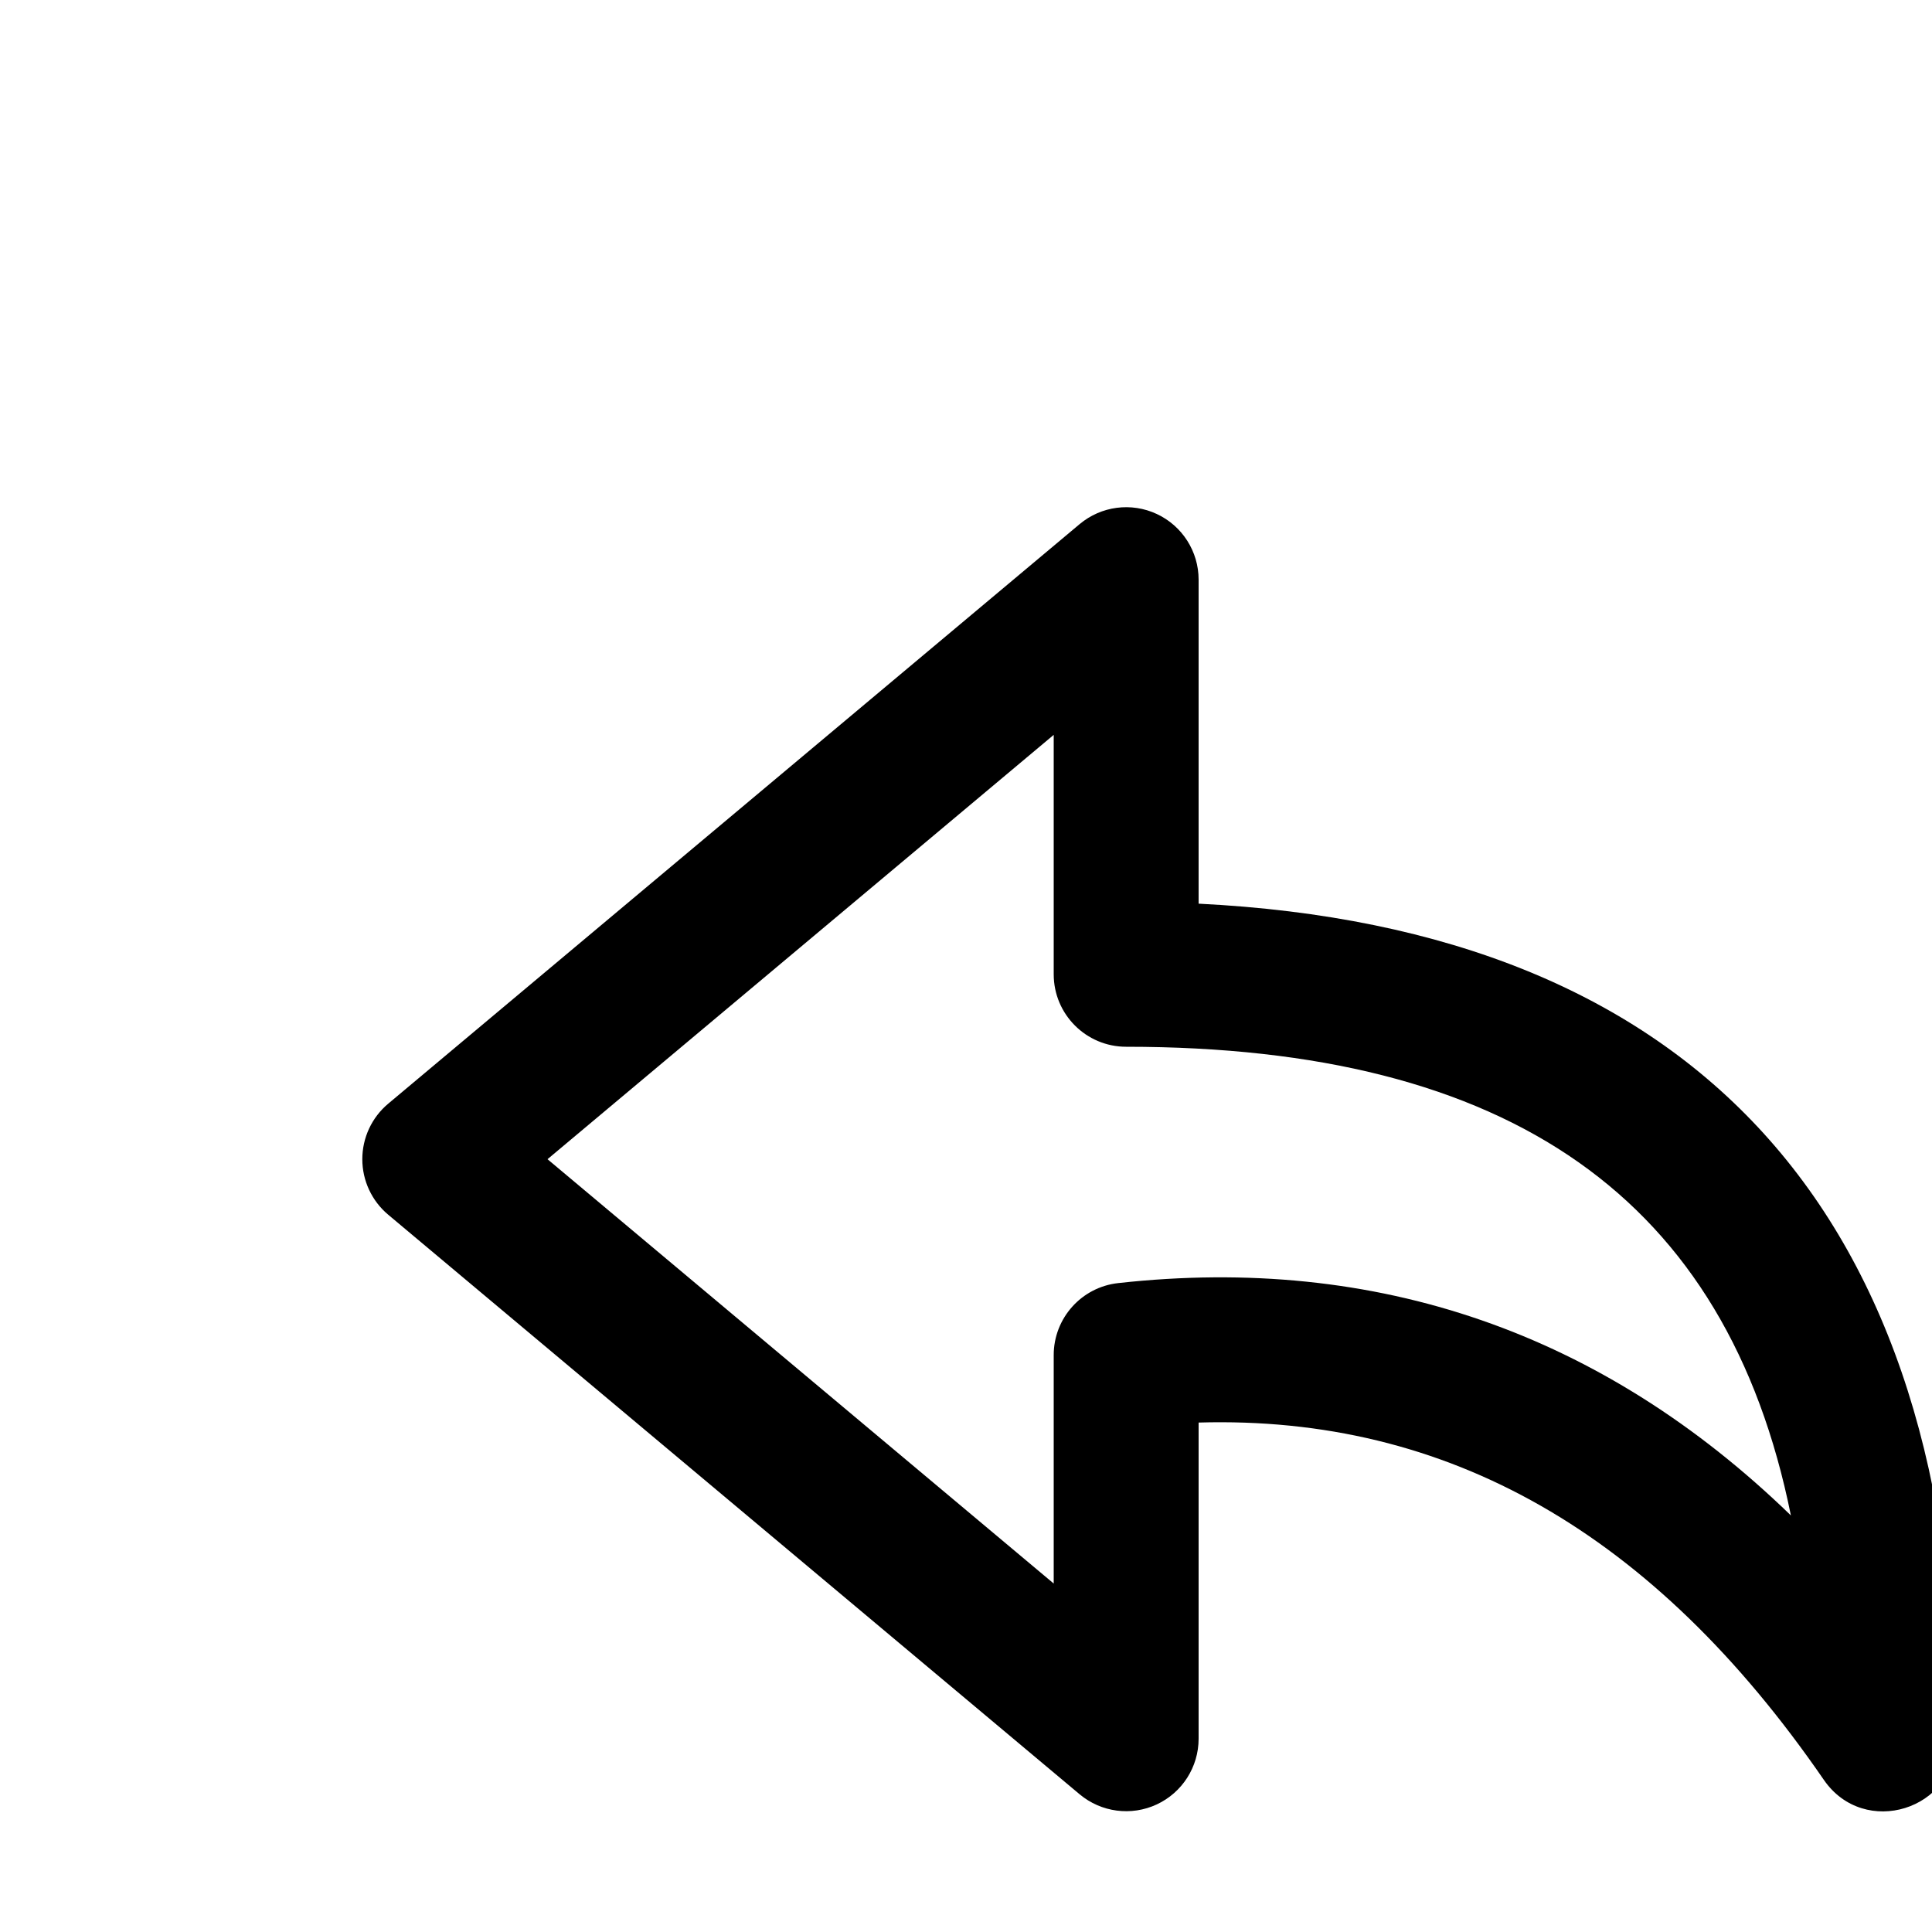
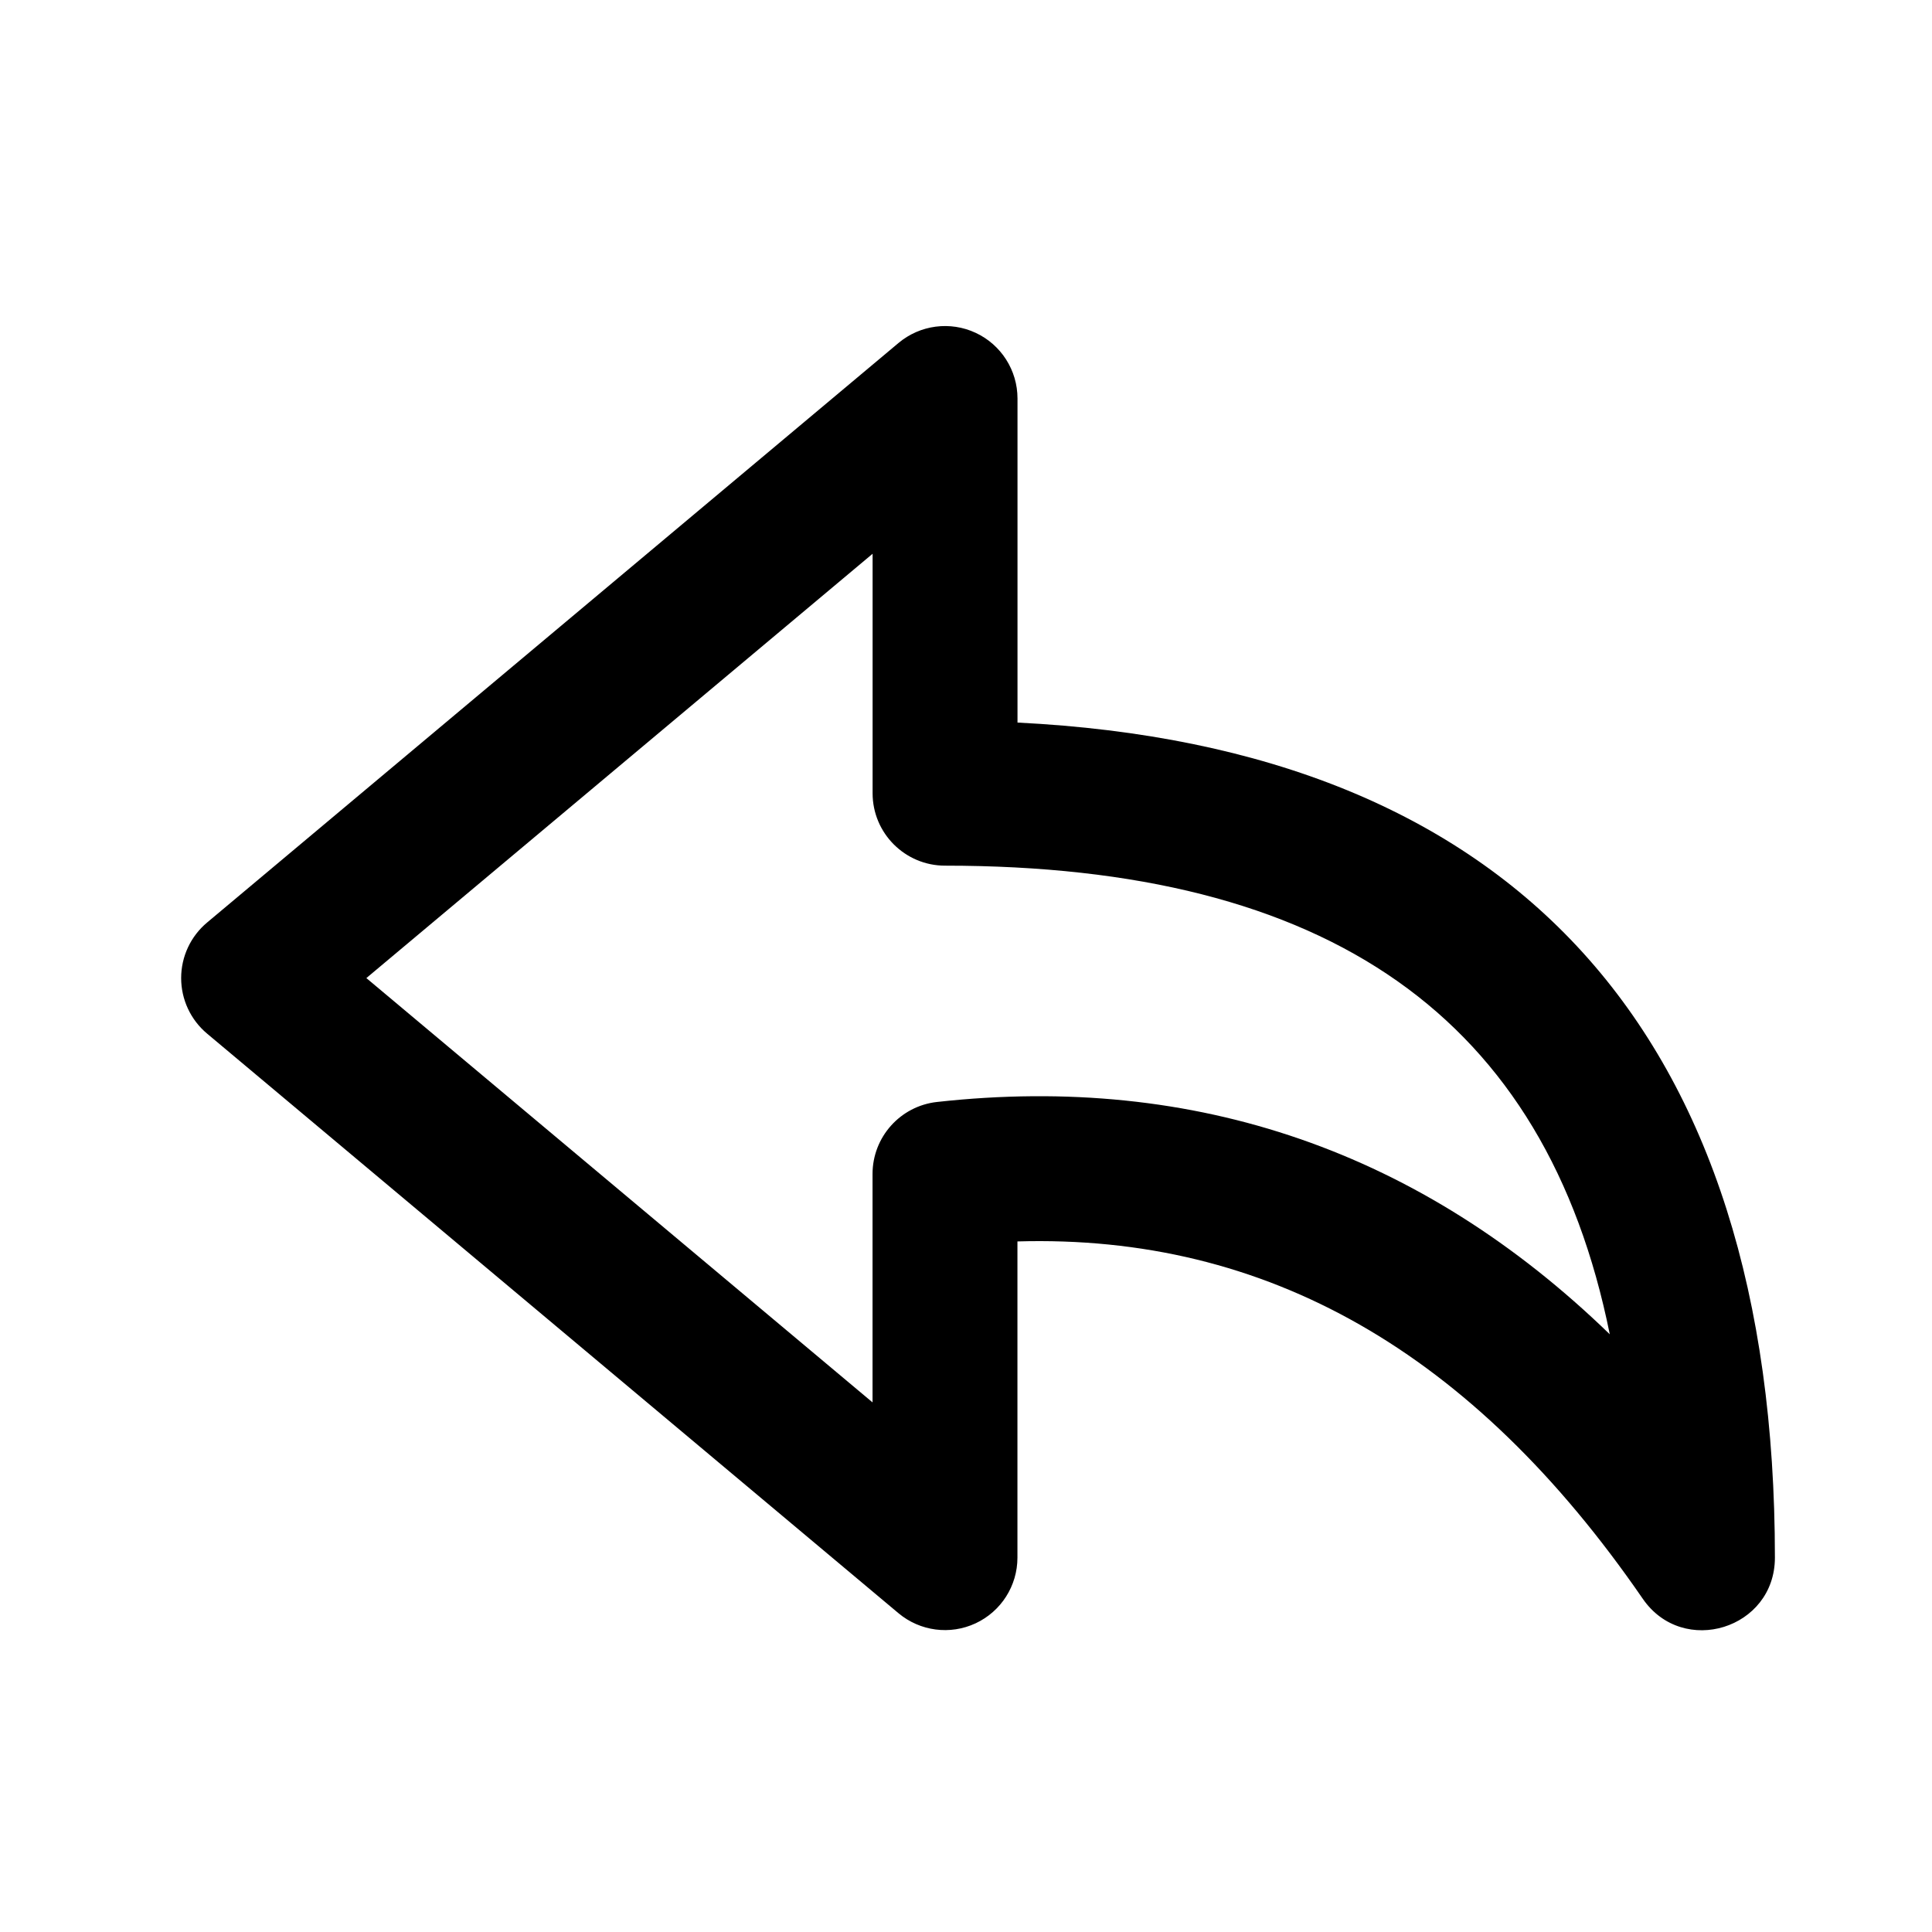
<svg xmlns="http://www.w3.org/2000/svg" width="32" height="32" viewBox="0 0 32 32">
-   <path d="M25.174 24.567c.557.809 1.824.415 1.824-.567 0-7.241-3.582-11.185-10.454-11.527V8a1 1 0 0 0-1.642-.766l-9.544 8a1 1 0 0 0 0 1.532l9.544 8A1 1 0 0 0 16.544 24v-4.365c3.434-.1 6.28 1.517 8.63 4.932zm-9.74-6.857a1 1 0 0 0-.89.994v3.153L7.557 16l6.987-5.857v3.305a1 1 0 0 0 1 1c5.296 0 8.291 2.091 9.175 6.469-2.596-2.517-5.709-3.603-9.285-3.207z" transform-origin="50% 50%" transform="scale(1.2)" />
+   <path d="M27.209 26.48c.668.971 2.189.498 2.189-.68 0-8.69-4.299-13.422-12.545-13.832V6.6a1.2 1.2 0 0 0-1.97-.92L3.43 15.28a1.2 1.2 0 0 0 0 1.84l11.452 9.6a1.2 1.2 0 0 0 1.97-.92v-5.238c4.122-.12 7.537 1.82 10.357 5.918zM15.52 18.252a1.2 1.2 0 0 0-1.068 1.193v3.783L6.068 16.2l8.385-7.028v3.966a1.2 1.2 0 0 0 1.2 1.2c6.355 0 9.949 2.509 11.01 7.762-3.115-3.02-6.851-4.323-11.142-3.848z" />
</svg>
